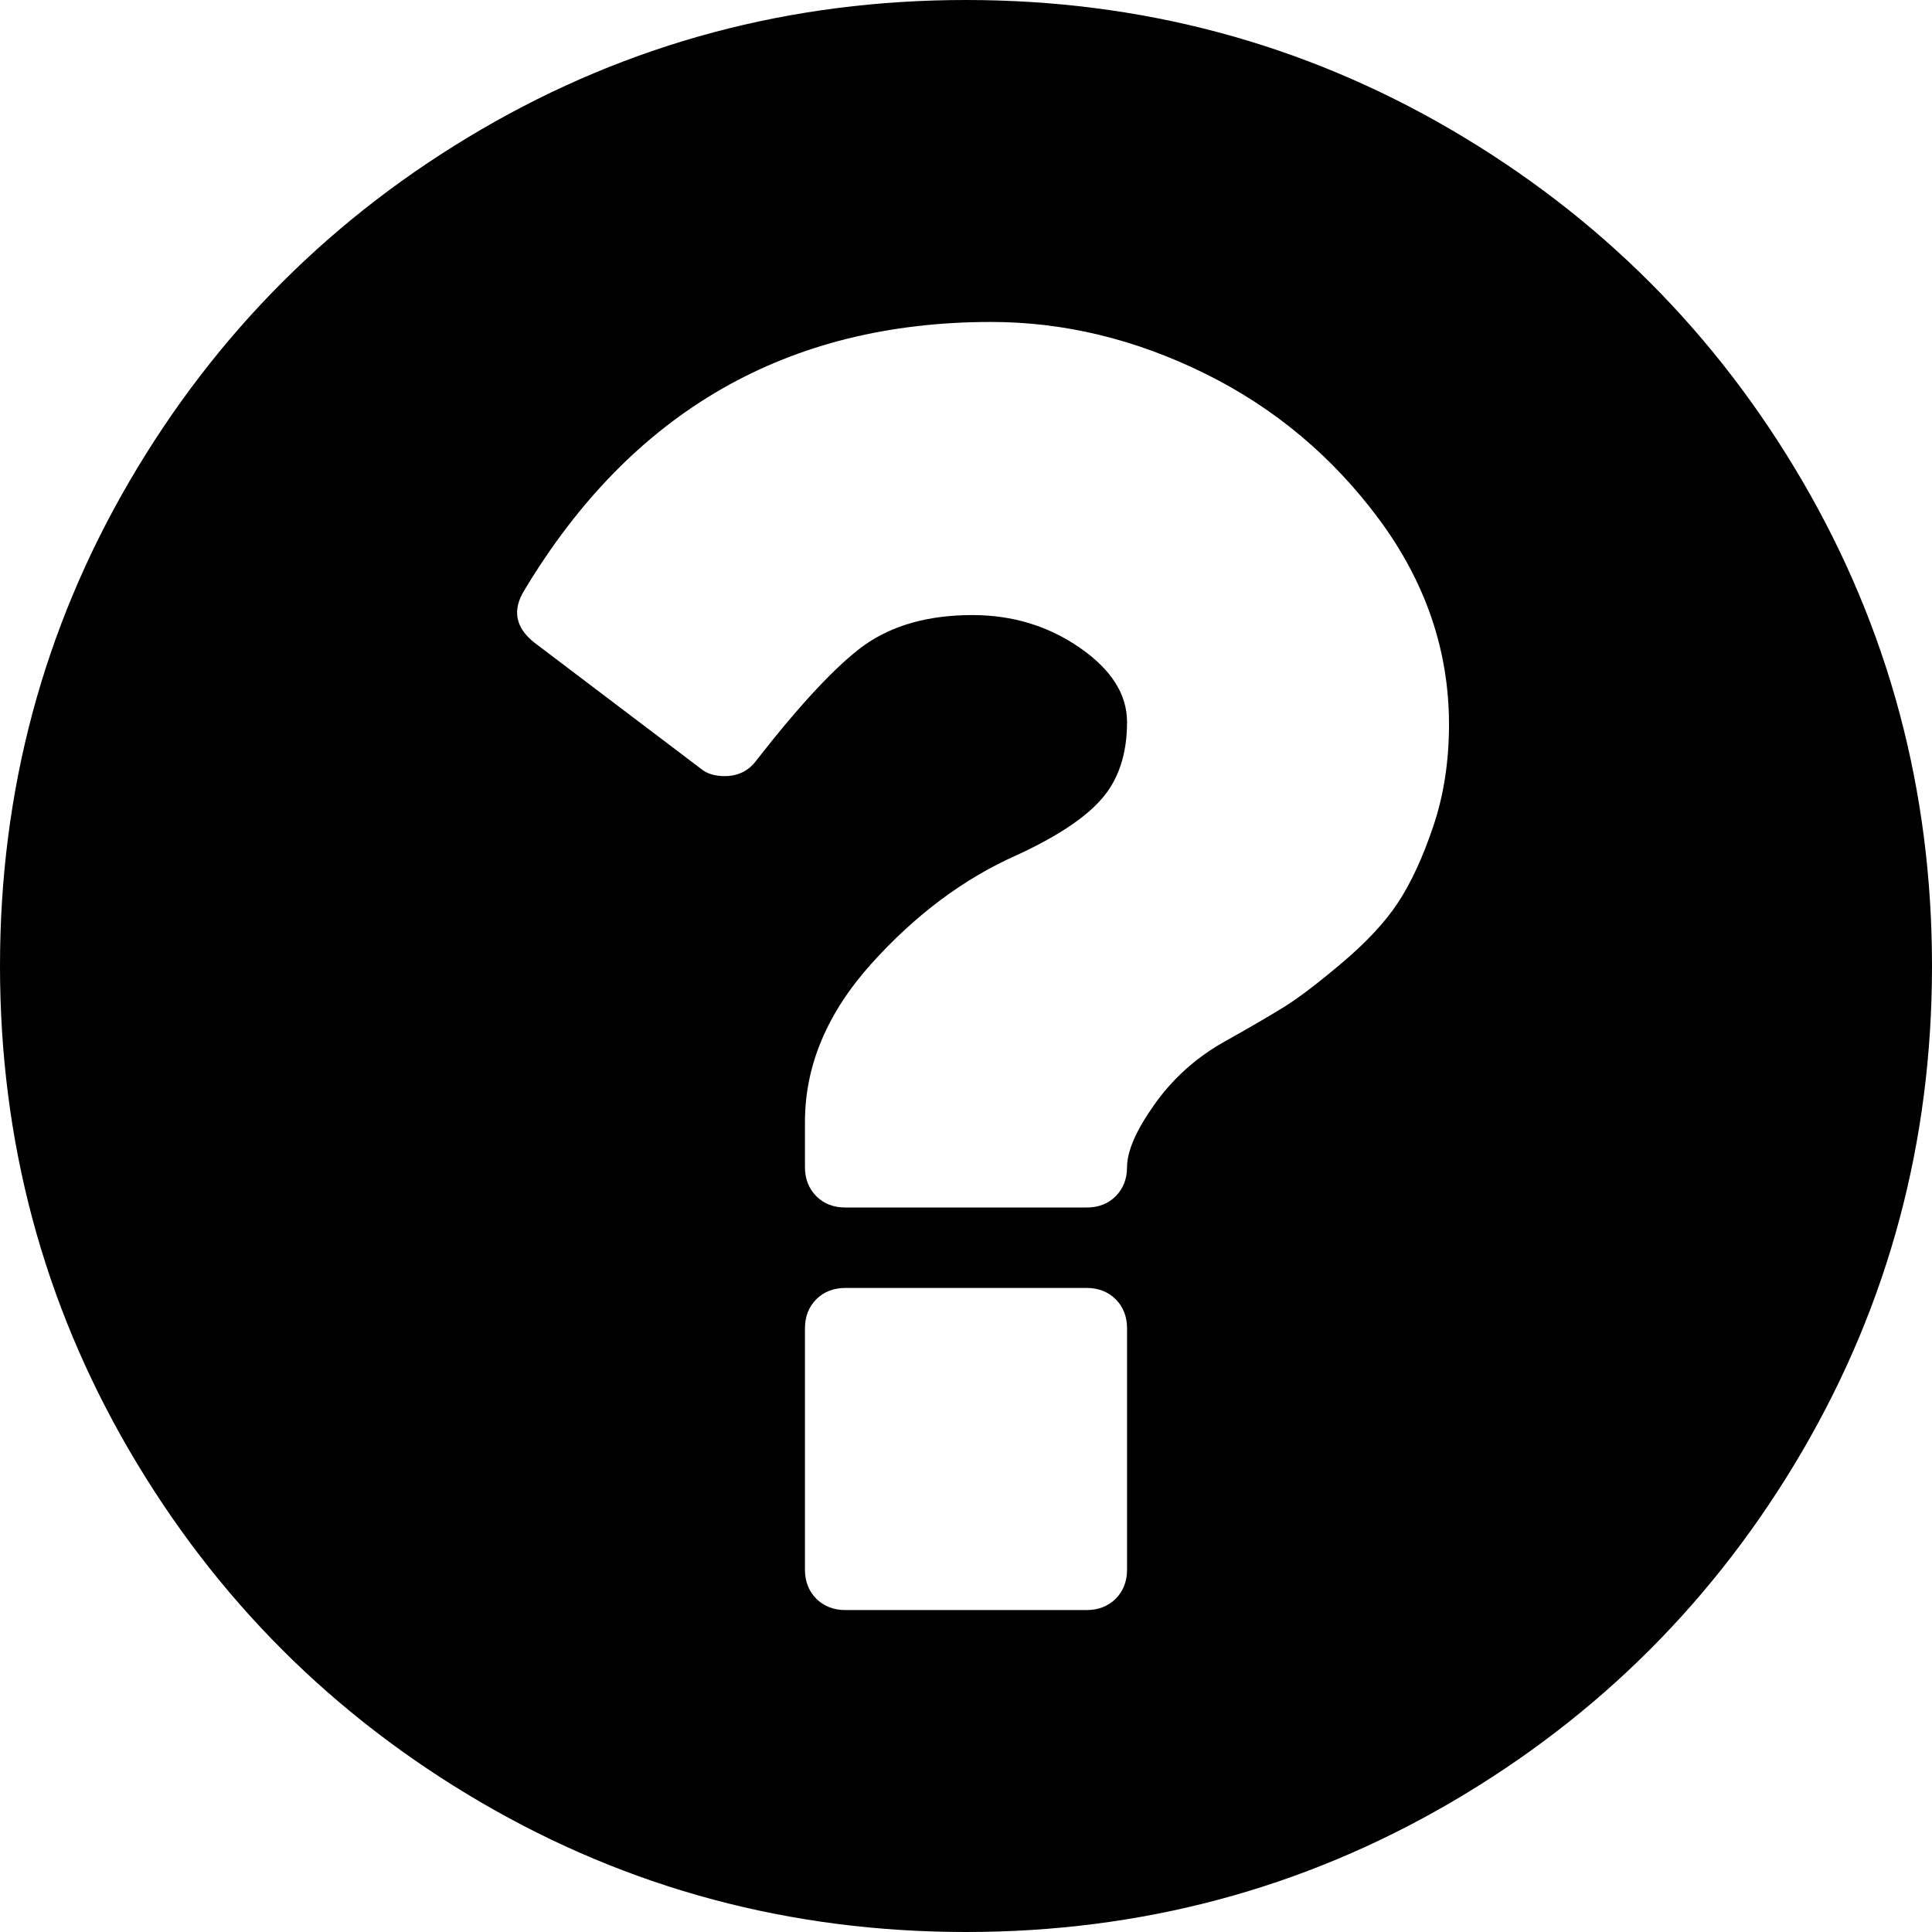
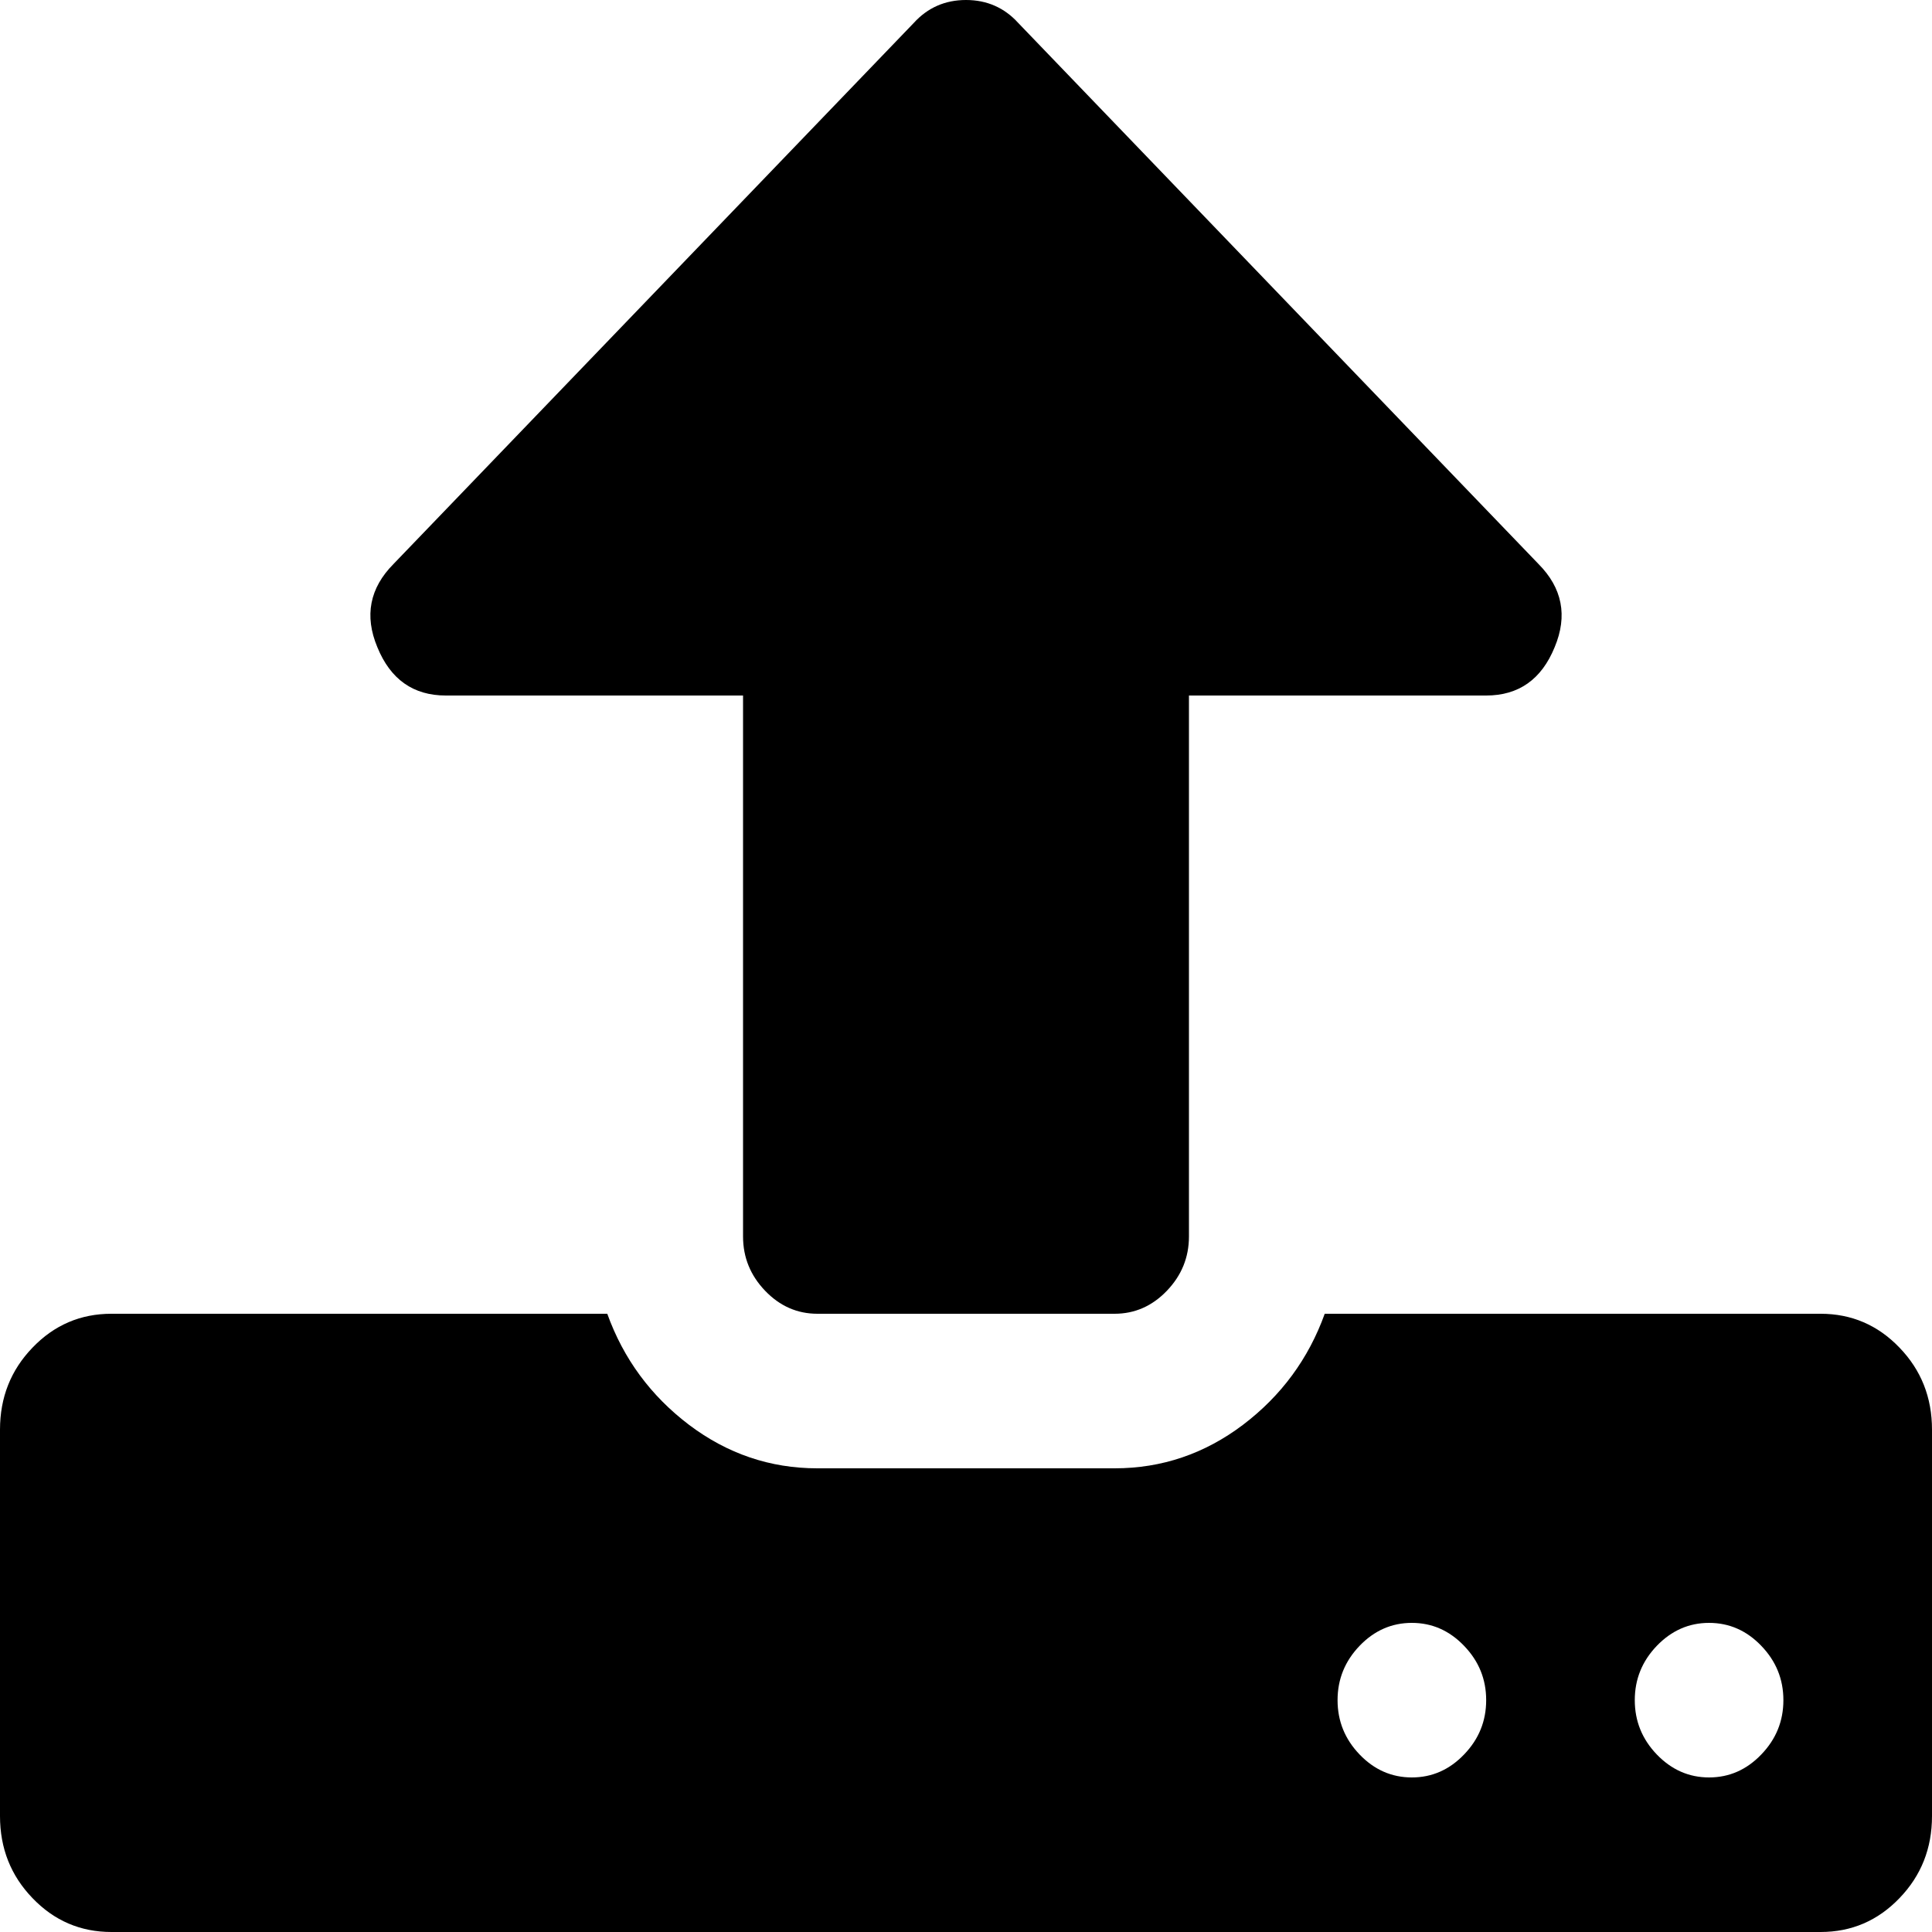
- <svg xmlns="http://www.w3.org/2000/svg" version="1.1" width="14px" height="14px">
-   <g transform="matrix(1 0 0 1 -848 -1361 )">
-     <path d="M 8.085 11.585  C 8.139 11.53  8.167 11.46  8.167 11.375  L 8.167 9.625  C 8.167 9.54  8.139 9.47  8.085 9.415  C 8.03 9.361  7.96 9.333  7.875 9.333  L 6.125 9.333  C 6.04 9.333  5.97 9.361  5.915 9.415  C 5.861 9.47  5.833 9.54  5.833 9.625  L 5.833 11.375  C 5.833 11.46  5.861 11.53  5.915 11.585  C 5.97 11.639  6.04 11.667  6.125 11.667  L 7.875 11.667  C 7.96 11.667  8.03 11.639  8.085 11.585  Z M 10.386 5.988  C 10.462 5.763  10.5 5.517  10.5 5.25  C 10.5 4.715  10.331 4.22  9.994 3.764  C 9.657 3.309  9.236 2.956  8.732 2.707  C 8.227 2.458  7.711 2.333  7.182 2.333  C 5.706 2.333  4.579 2.98  3.801 4.275  C 3.71 4.421  3.734 4.548  3.874 4.658  L 5.077 5.569  C 5.119 5.605  5.177 5.624  5.25 5.624  C 5.347 5.624  5.423 5.587  5.478 5.514  C 5.8 5.101  6.061 4.822  6.262 4.676  C 6.468 4.53  6.73 4.457  7.046 4.457  C 7.337 4.457  7.597 4.536  7.825 4.694  C 8.053 4.852  8.167 5.031  8.167 5.232  C 8.167 5.463  8.106 5.648  7.984 5.788  C 7.863 5.928  7.656 6.064  7.365 6.198  C 6.982 6.368  6.631 6.631  6.312 6.986  C 5.993 7.342  5.833 7.723  5.833 8.13  L 5.833 8.458  C 5.833 8.543  5.861 8.613  5.915 8.668  C 5.97 8.723  6.04 8.75  6.125 8.75  L 7.875 8.75  C 7.96 8.75  8.03 8.723  8.085 8.668  C 8.139 8.613  8.167 8.543  8.167 8.458  C 8.167 8.343  8.232 8.192  8.363 8.007  C 8.493 7.822  8.659 7.671  8.859 7.556  C 9.054 7.447  9.203 7.36  9.306 7.296  C 9.409 7.232  9.549 7.126  9.725 6.977  C 9.901 6.828  10.037 6.683  10.131 6.54  C 10.225 6.397  10.31 6.213  10.386 5.988  Z M 13.061 3.486  C 13.687 4.559  14 5.73  14 7  C 14 8.27  13.687 9.441  13.061 10.514  C 12.435 11.586  11.586 12.435  10.514 13.061  C 9.441 13.687  8.27 14  7 14  C 5.73 14  4.559 13.687  3.486 13.061  C 2.414 12.435  1.565 11.586  0.939 10.514  C 0.313 9.441  0 8.27  0 7  C 0 5.73  0.313 4.559  0.939 3.486  C 1.565 2.414  2.414 1.565  3.486 0.939  C 4.559 0.313  5.73 0  7 0  C 8.27 0  9.441 0.313  10.514 0.939  C 11.586 1.565  12.435 2.414  13.061 3.486  Z " fill-rule="nonzero" fill="#000000" stroke="none" transform="matrix(1 0 0 1 848 1361 )" />
+ <svg xmlns="http://www.w3.org/2000/svg" version="1.1" width="25px" height="25px">
+   <g transform="matrix(1 0 0 1 -1002 -2078 )">
+     <path d="M 18.945 22.703  C 19.136 22.505  19.231 22.271  19.231 22  C 19.231 21.729  19.136 21.495  18.945 21.297  C 18.755 21.099  18.53 21  18.269 21  C 18.009 21  17.783 21.099  17.593 21.297  C 17.403 21.495  17.308 21.729  17.308 22  C 17.308 22.271  17.403 22.505  17.593 22.703  C 17.783 22.901  18.009 23  18.269 23  C 18.53 23  18.755 22.901  18.945 22.703  Z M 22.791 22.703  C 22.982 22.505  23.077 22.271  23.077 22  C 23.077 21.729  22.982 21.495  22.791 21.297  C 22.601 21.099  22.376 21  22.115 21  C 21.855 21  21.63 21.099  21.439 21.297  C 21.249 21.495  21.154 21.729  21.154 22  C 21.154 22.271  21.249 22.505  21.439 22.703  C 21.63 22.901  21.855 23  22.115 23  C 22.376 23  22.601 22.901  22.791 22.703  Z M 24.579 17.438  C 24.86 17.729  25 18.083  25 18.5  L 25 23.5  C 25 23.917  24.86 24.271  24.579 24.562  C 24.299 24.854  23.958 25  23.558 25  L 1.442 25  C 1.042 25  0.701 24.854  0.421 24.562  C 0.14 24.271  0 23.917  0 23.5  L 0 18.5  C 0 18.083  0.14 17.729  0.421 17.438  C 0.701 17.146  1.042 17  1.442 17  L 7.858 17  C 8.068 17.583  8.421 18.062  8.917 18.438  C 9.413 18.812  9.966 19  10.577 19  L 14.423 19  C 15.034 19  15.587 18.812  16.083 18.438  C 16.579 18.062  16.932 17.583  17.142 17  L 23.558 17  C 23.958 17  24.299 17.146  24.579 17.438  Z M 19.907 7.297  C 20.217 7.609  20.287 7.969  20.117 8.375  C 19.947 8.792  19.651 9  19.231 9  L 15.385 9  L 15.385 16  C 15.385 16.271  15.289 16.505  15.099 16.703  C 14.909 16.901  14.683 17  14.423 17  L 10.577 17  C 10.317 17  10.091 16.901  9.901 16.703  C 9.711 16.505  9.615 16.271  9.615 16  L 9.615 9  L 5.769 9  C 5.349 9  5.053 8.792  4.883 8.375  C 4.713 7.969  4.783 7.609  5.093 7.297  L 11.824 0.297  C 12.004 0.099  12.23 0  12.5 0  C 12.77 0  12.996 0.099  13.176 0.297  L 19.907 7.297  Z " fill-rule="nonzero" fill="#000000" stroke="none" transform="matrix(1 0 0 1 1002 2078 )" />
  </g>
</svg>
